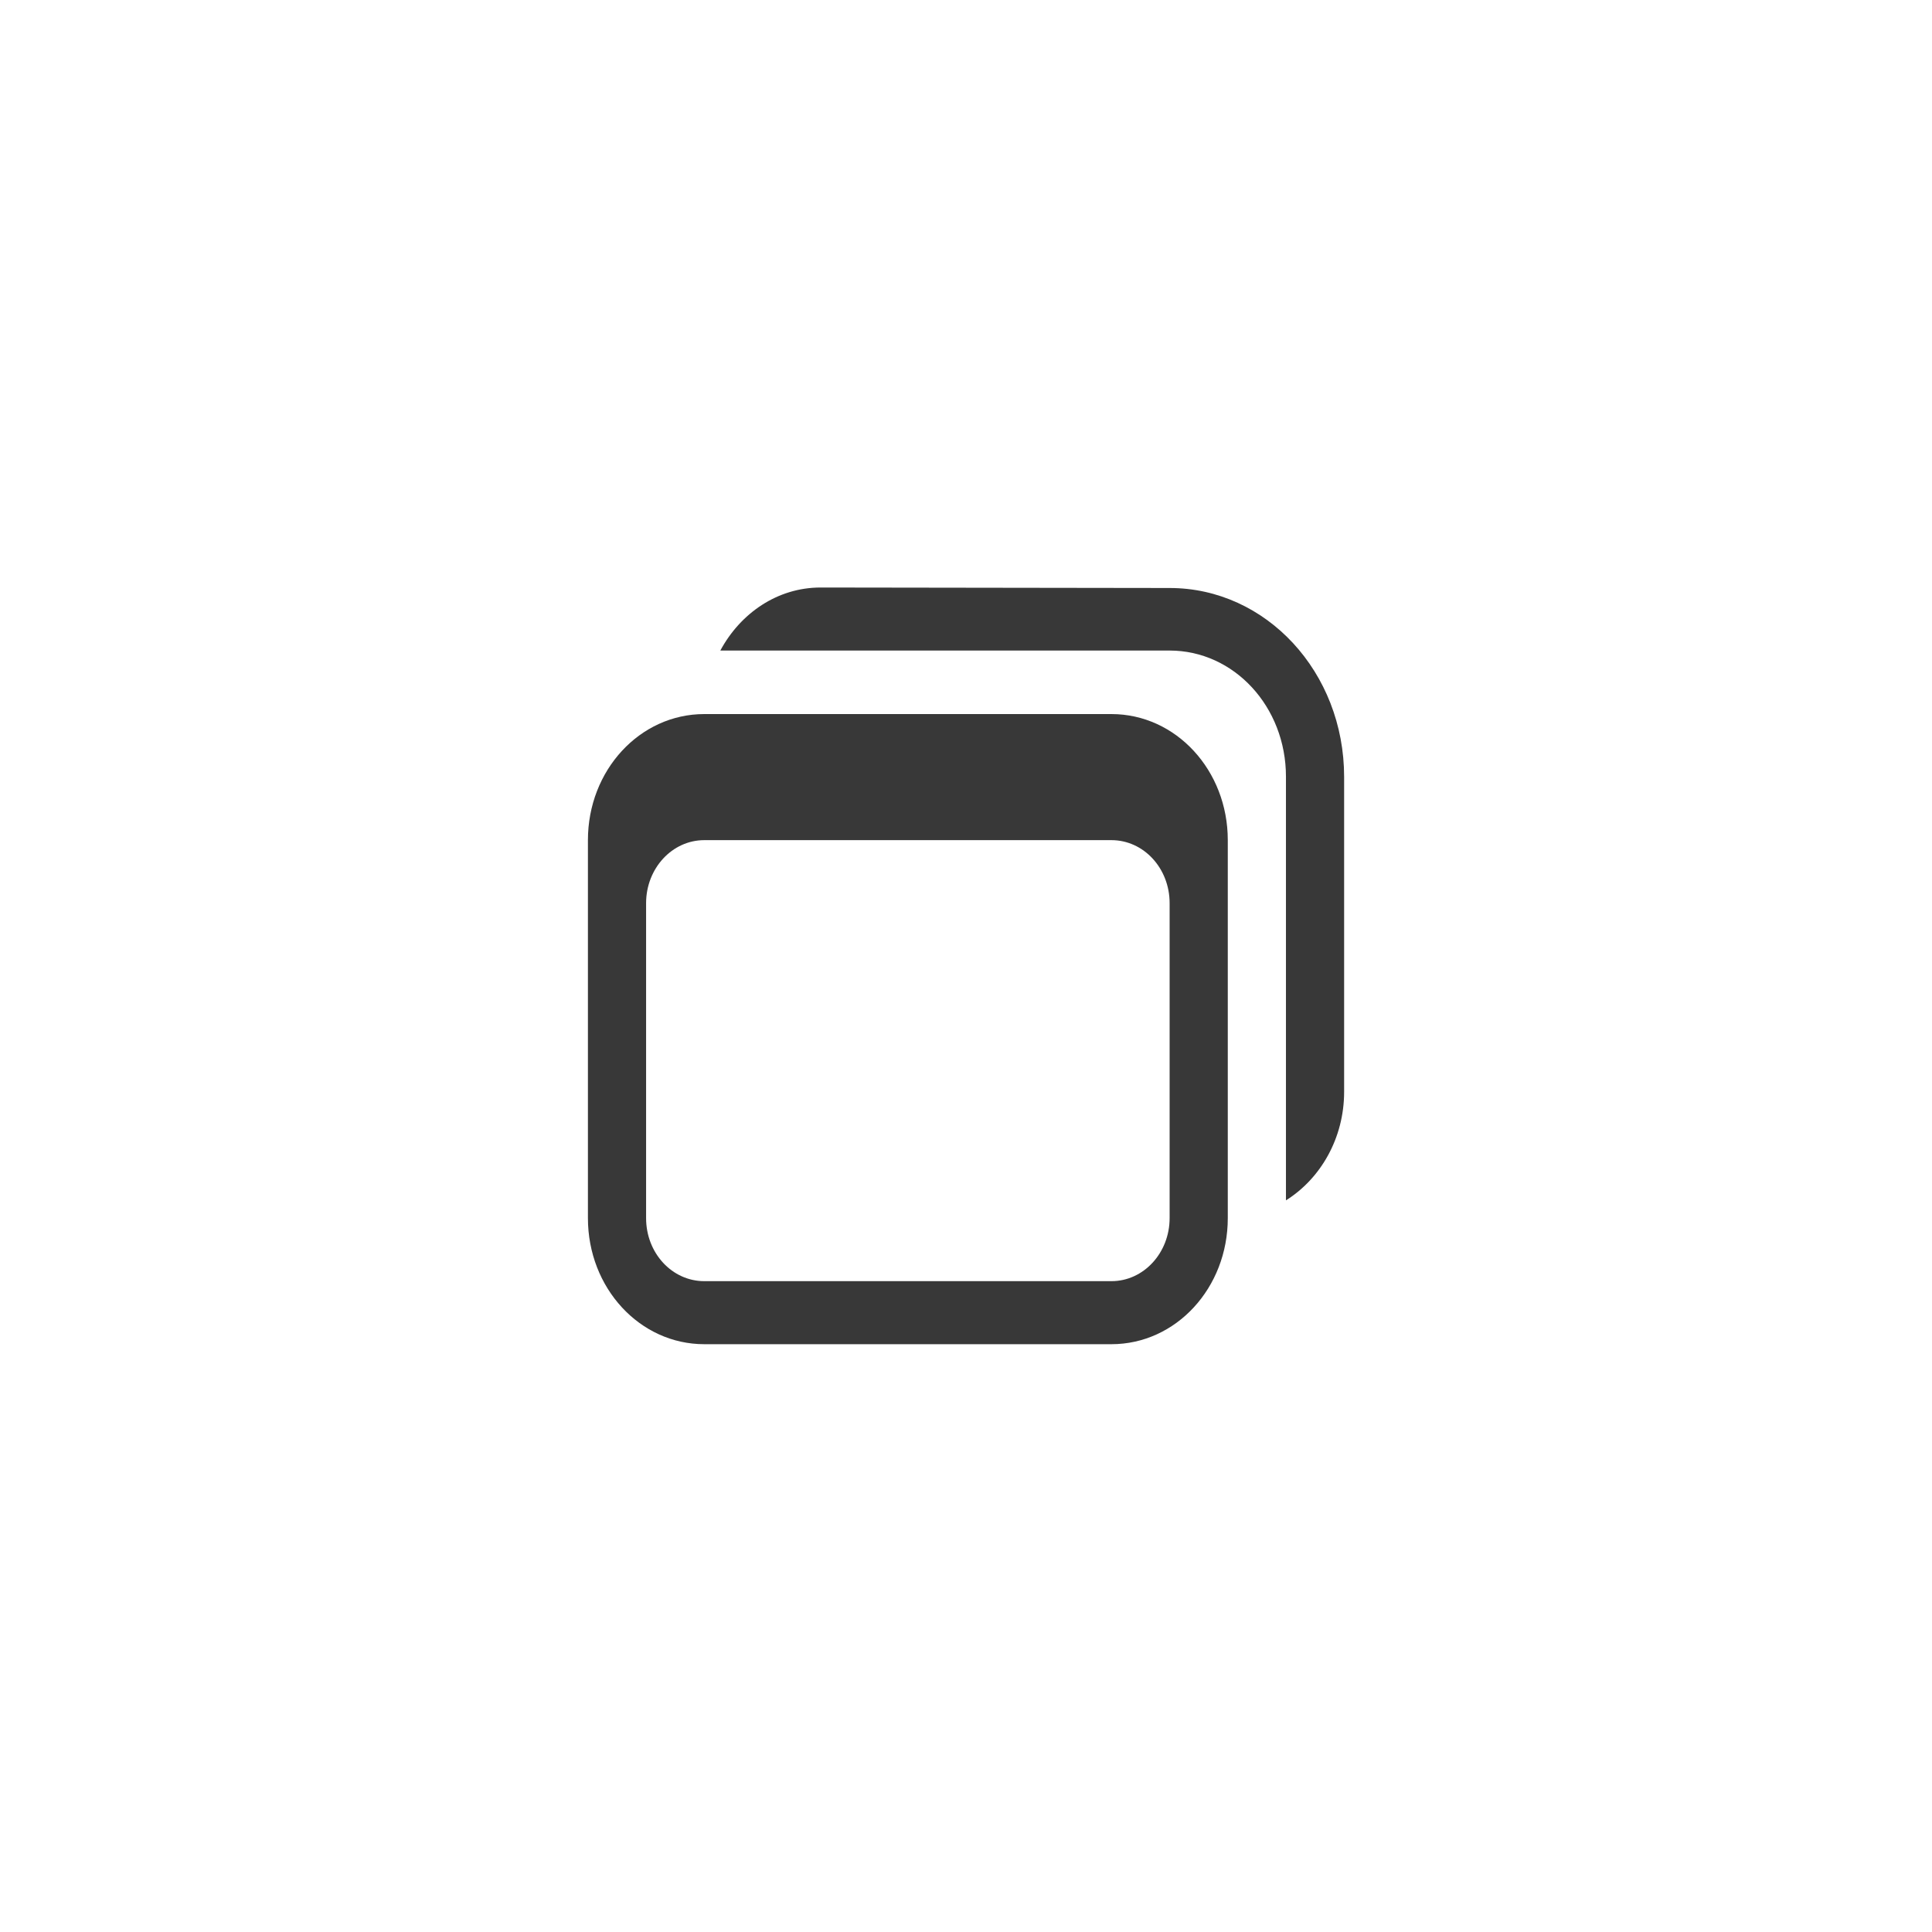
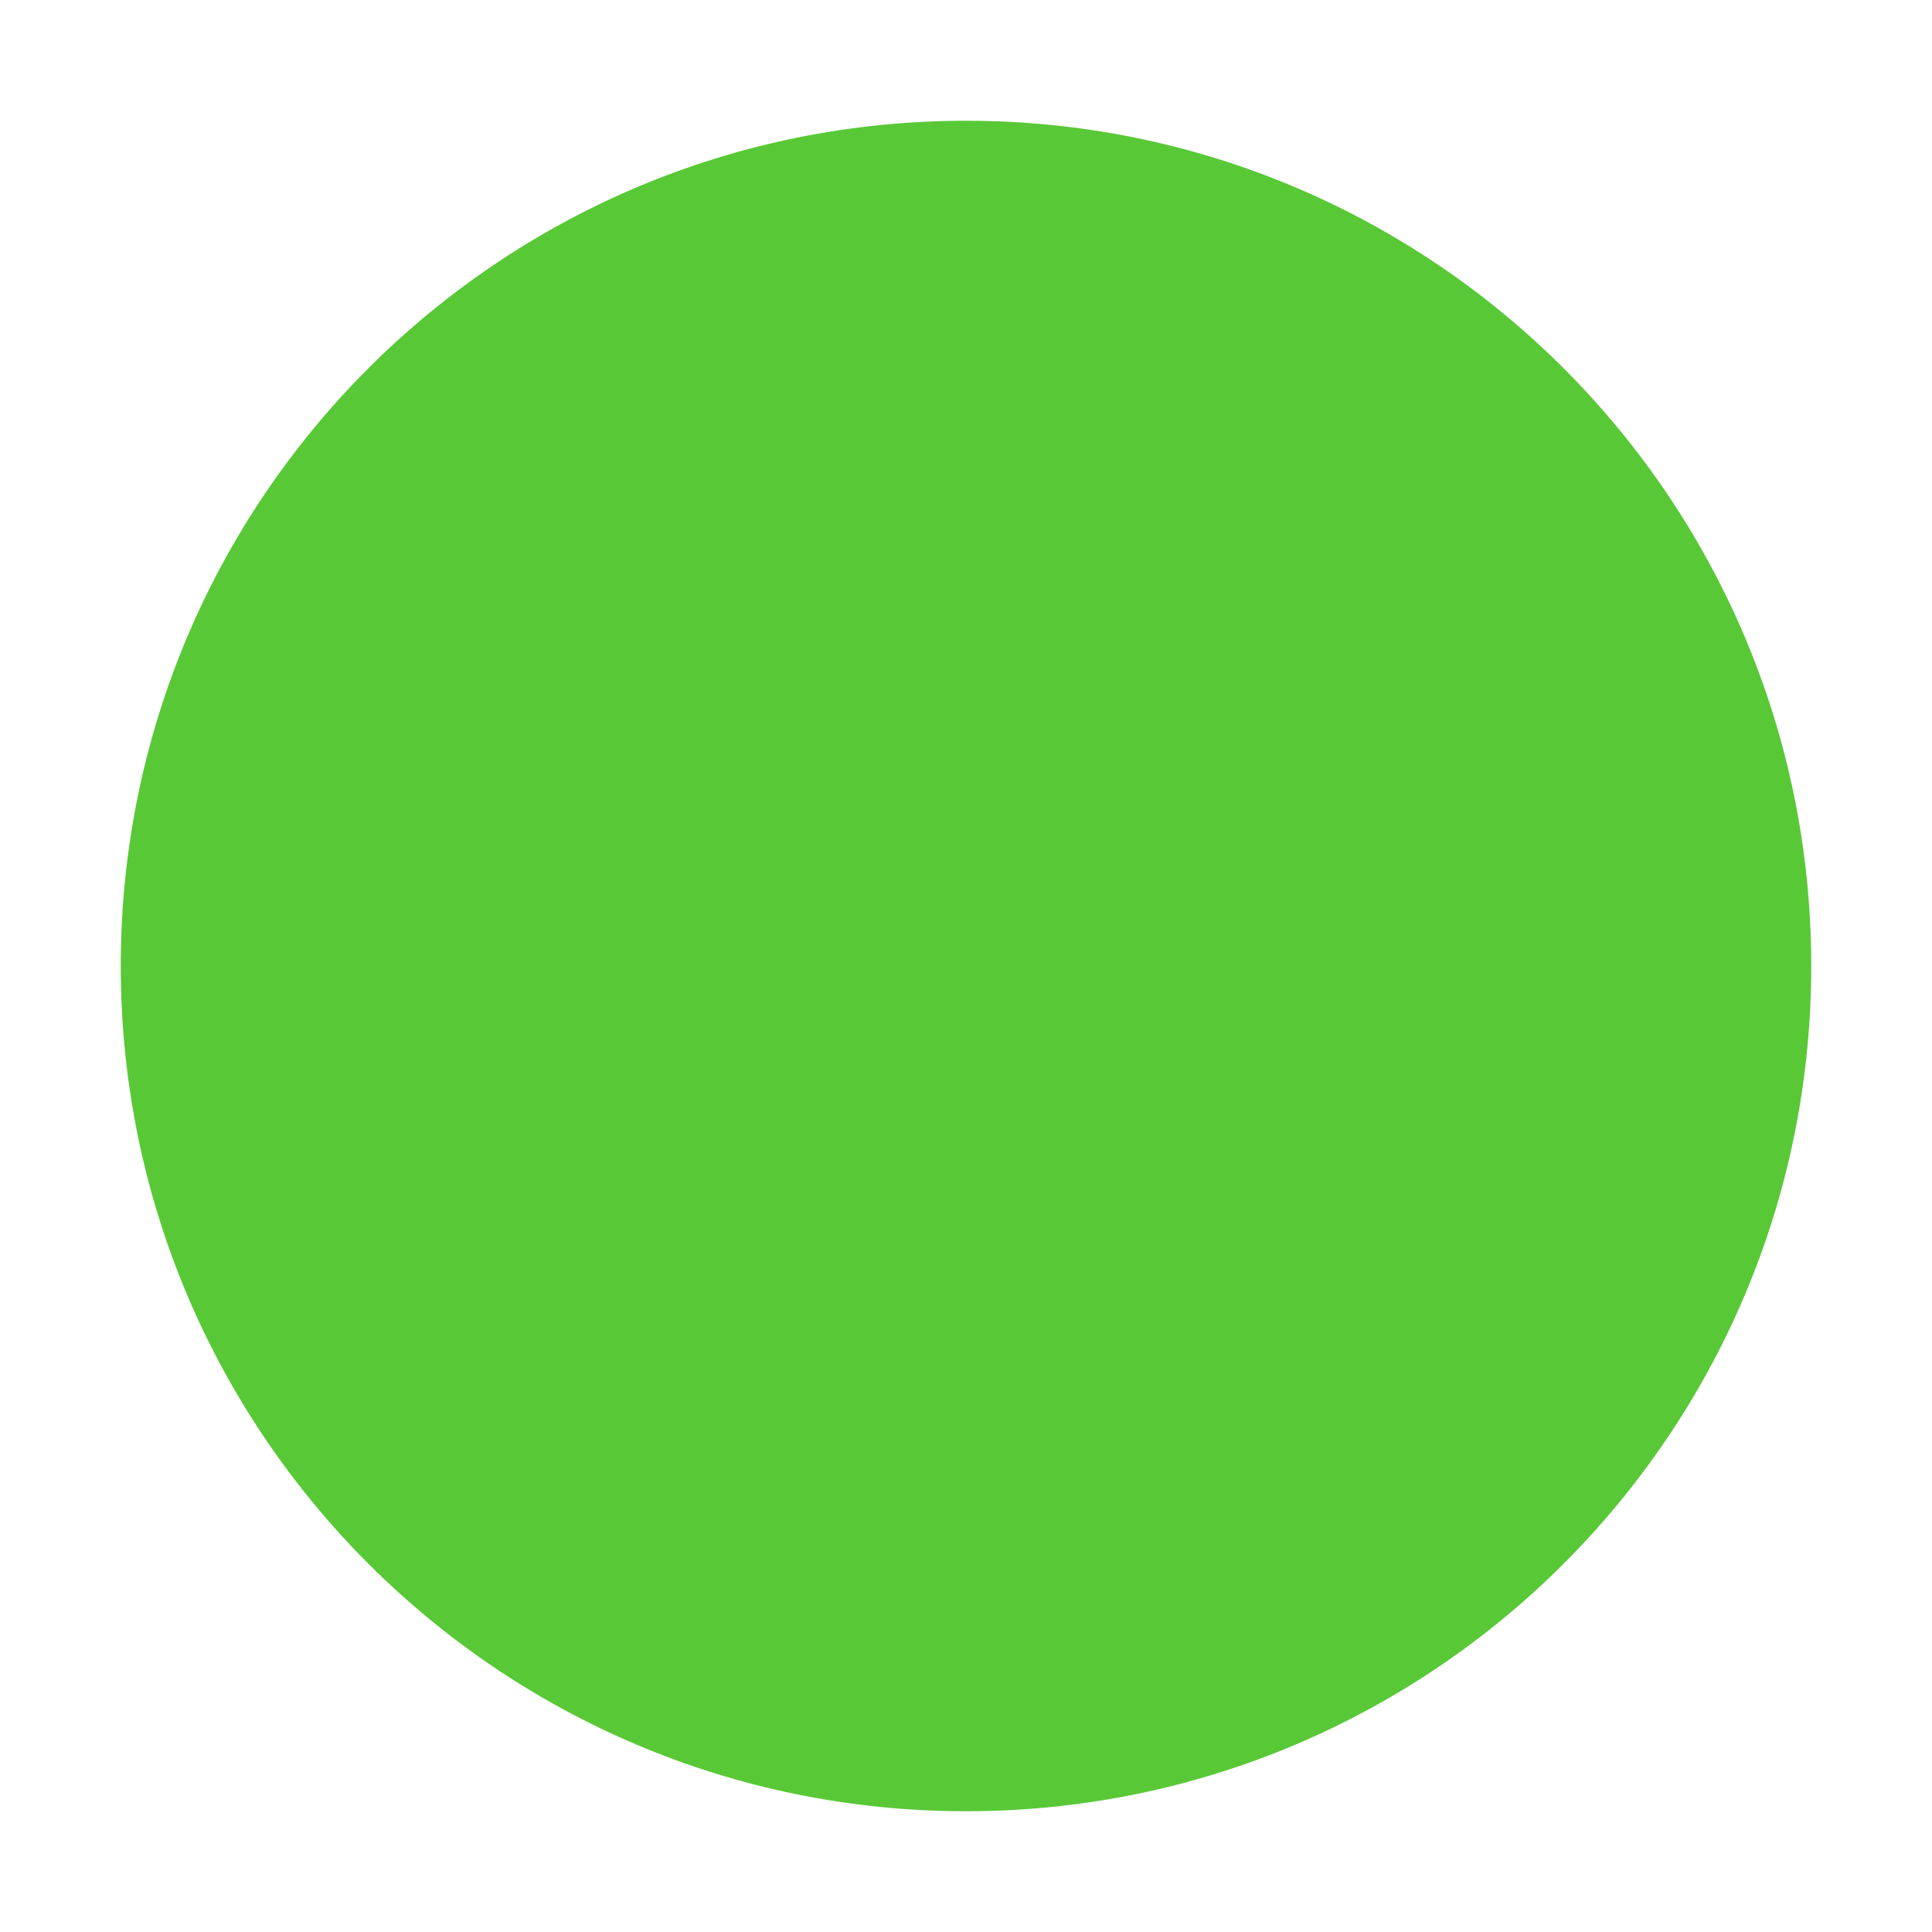
- <svg xmlns="http://www.w3.org/2000/svg" width="30" height="30" version="1.1" viewBox="0 0 7.938 7.938">
-   <g transform="translate(0 -289.06)">
-     <g transform="translate(1.4056 -1.9961)" fill="#383838" stroke-width=".249">
-       <path d="m1.488 293.99c-0.265 0-0.478 0.231-0.478 0.518v1.553c0 0.287 0.213 0.518 0.478 0.518h1.673c0.265 0 0.478-0.231 0.478-0.518v-1.553c0-0.287-0.213-0.518-0.478-0.518zm0 0.518h1.673c0.132 0 0.239 0.115 0.239 0.259v1.294c0 0.143-0.107 0.259-0.239 0.259h-1.673c-0.132 0-0.239-0.115-0.239-0.259v-1.294c0-0.143 0.107-0.259 0.239-0.259z" />
-       <path d="m1.966 293.47c-0.177 0-0.329 0.105-0.412 0.259h1.846c0.265 0 0.478 0.231 0.478 0.518v1.741c0.142-0.089 0.239-0.255 0.239-0.446v-1.294c0-0.43-0.32-0.776-0.717-0.776z" />
-     </g>
-   </g>
+ <svg xmlns="http://www.w3.org/2000/svg" width="16" height="16" version="1.1">
+   <rect y="6.1035e-7" width="16" height="16" ry="1.6931e-5" opacity="0" stroke-width=".474" style="paint-order:markers stroke fill" />
+   <path d="m8 15c3.866 0 7-3.134 7-7s-3.134-7-7-7c-3.866 0-7 3.134-7 7s3.134 7 7 7" fill="#59c837" fill-rule="evenodd" />
</svg>
